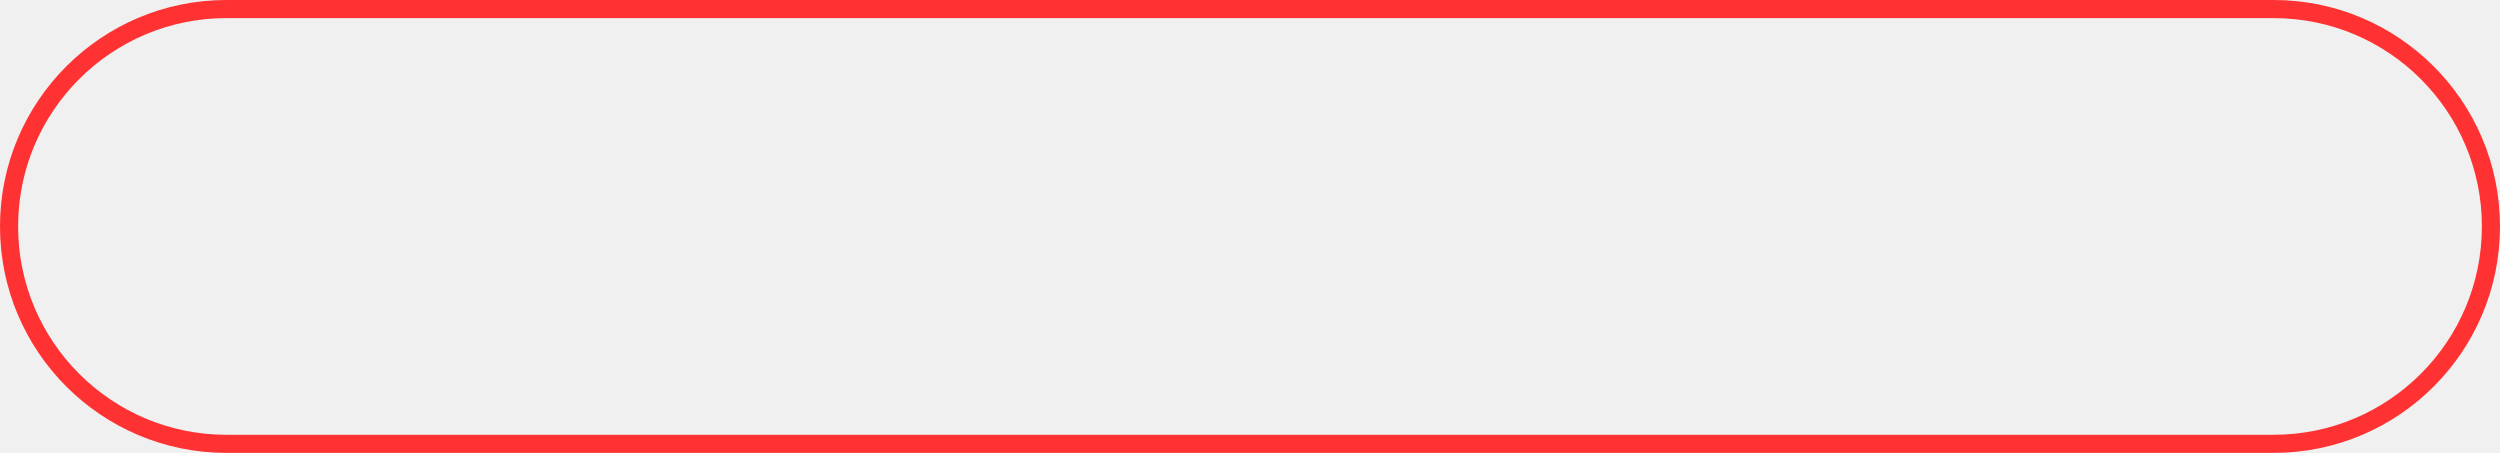
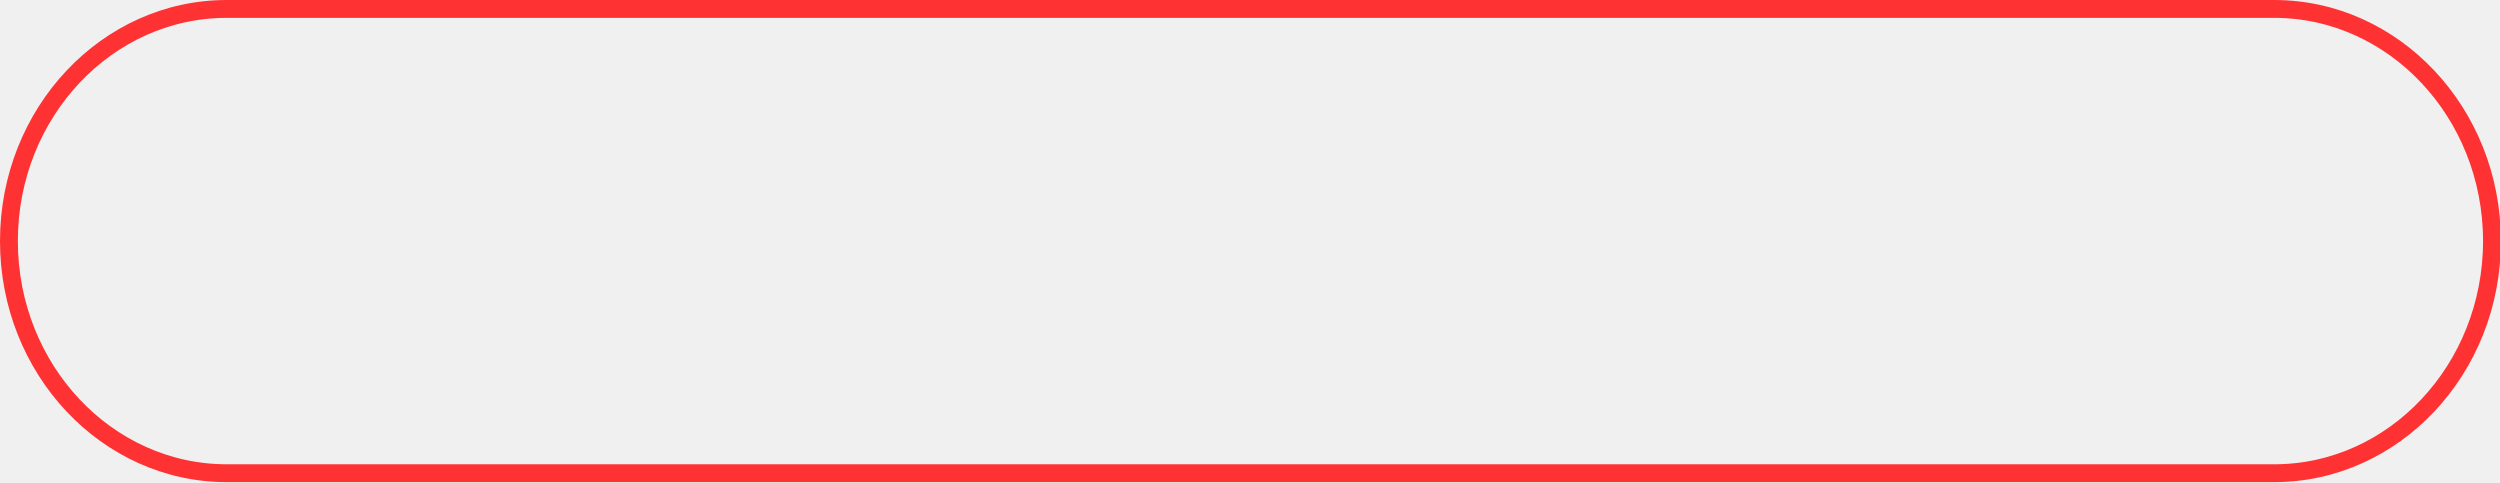
- <svg xmlns="http://www.w3.org/2000/svg" width="276" height="50" viewBox="0 0 276 50">
-   <defs>
-     <clipPath id="hf28a">
-       <path fill="#fff" d="M25 50C11.193 50 0 38.807 0 25S11.193 0 25 0h226c13.807 0 25 11.193 25 25s-11.193 25-25 25z" />
-     </clipPath>
-   </defs>
+ <svg xmlns="http://www.w3.org/2000/svg" xmlns:xlink="http://www.w3.org/1999/xlink" version="1.1" id="Layer_1" x="0px" y="0px" viewBox="0 0 280 54" style="enable-background:new 0 0 280 54;" xml:space="preserve">
+   <style type="text/css">
+ 	.st0{clip-path:url(#SVGID_2_);fill:none;stroke:#FF3233;stroke-width:4;stroke-miterlimit:20;}
+ </style>
  <g>
    <g>
-       <path fill="none" stroke="#ff3233" stroke-miterlimit="20" stroke-width="4" d="M25 50C11.193 50 0 38.807 0 25v0C0 11.193 11.193 0 25 0h226c13.807 0 25 11.193 25 25v0c0 13.807-11.193 25-25 25z" clip-path="url(&quot;#hf28a&quot;)" />
+       <g>
+         <defs>
+           <path id="SVGID_1_" d="M25.4,54C11.4,54,0,41.9,0,27S11.4,0,25.4,0h229.3c14,0,25.4,12.1,25.4,27s-11.4,27-25.4,27H25.4z" />
+         </defs>
+         <clipPath id="SVGID_2_">
+           <use xlink:href="#SVGID_1_" style="overflow:visible;" />
+         </clipPath>
+         <path class="st0" d="M25.4,54C11.4,54,0,41.9,0,27l0,0C0,12.1,11.4,0,25.4,0h229.3c14,0,25.4,12.1,25.4,27l0,0     c0,14.9-11.4,27-25.4,27H25.4z" />
+       </g>
    </g>
  </g>
</svg>
